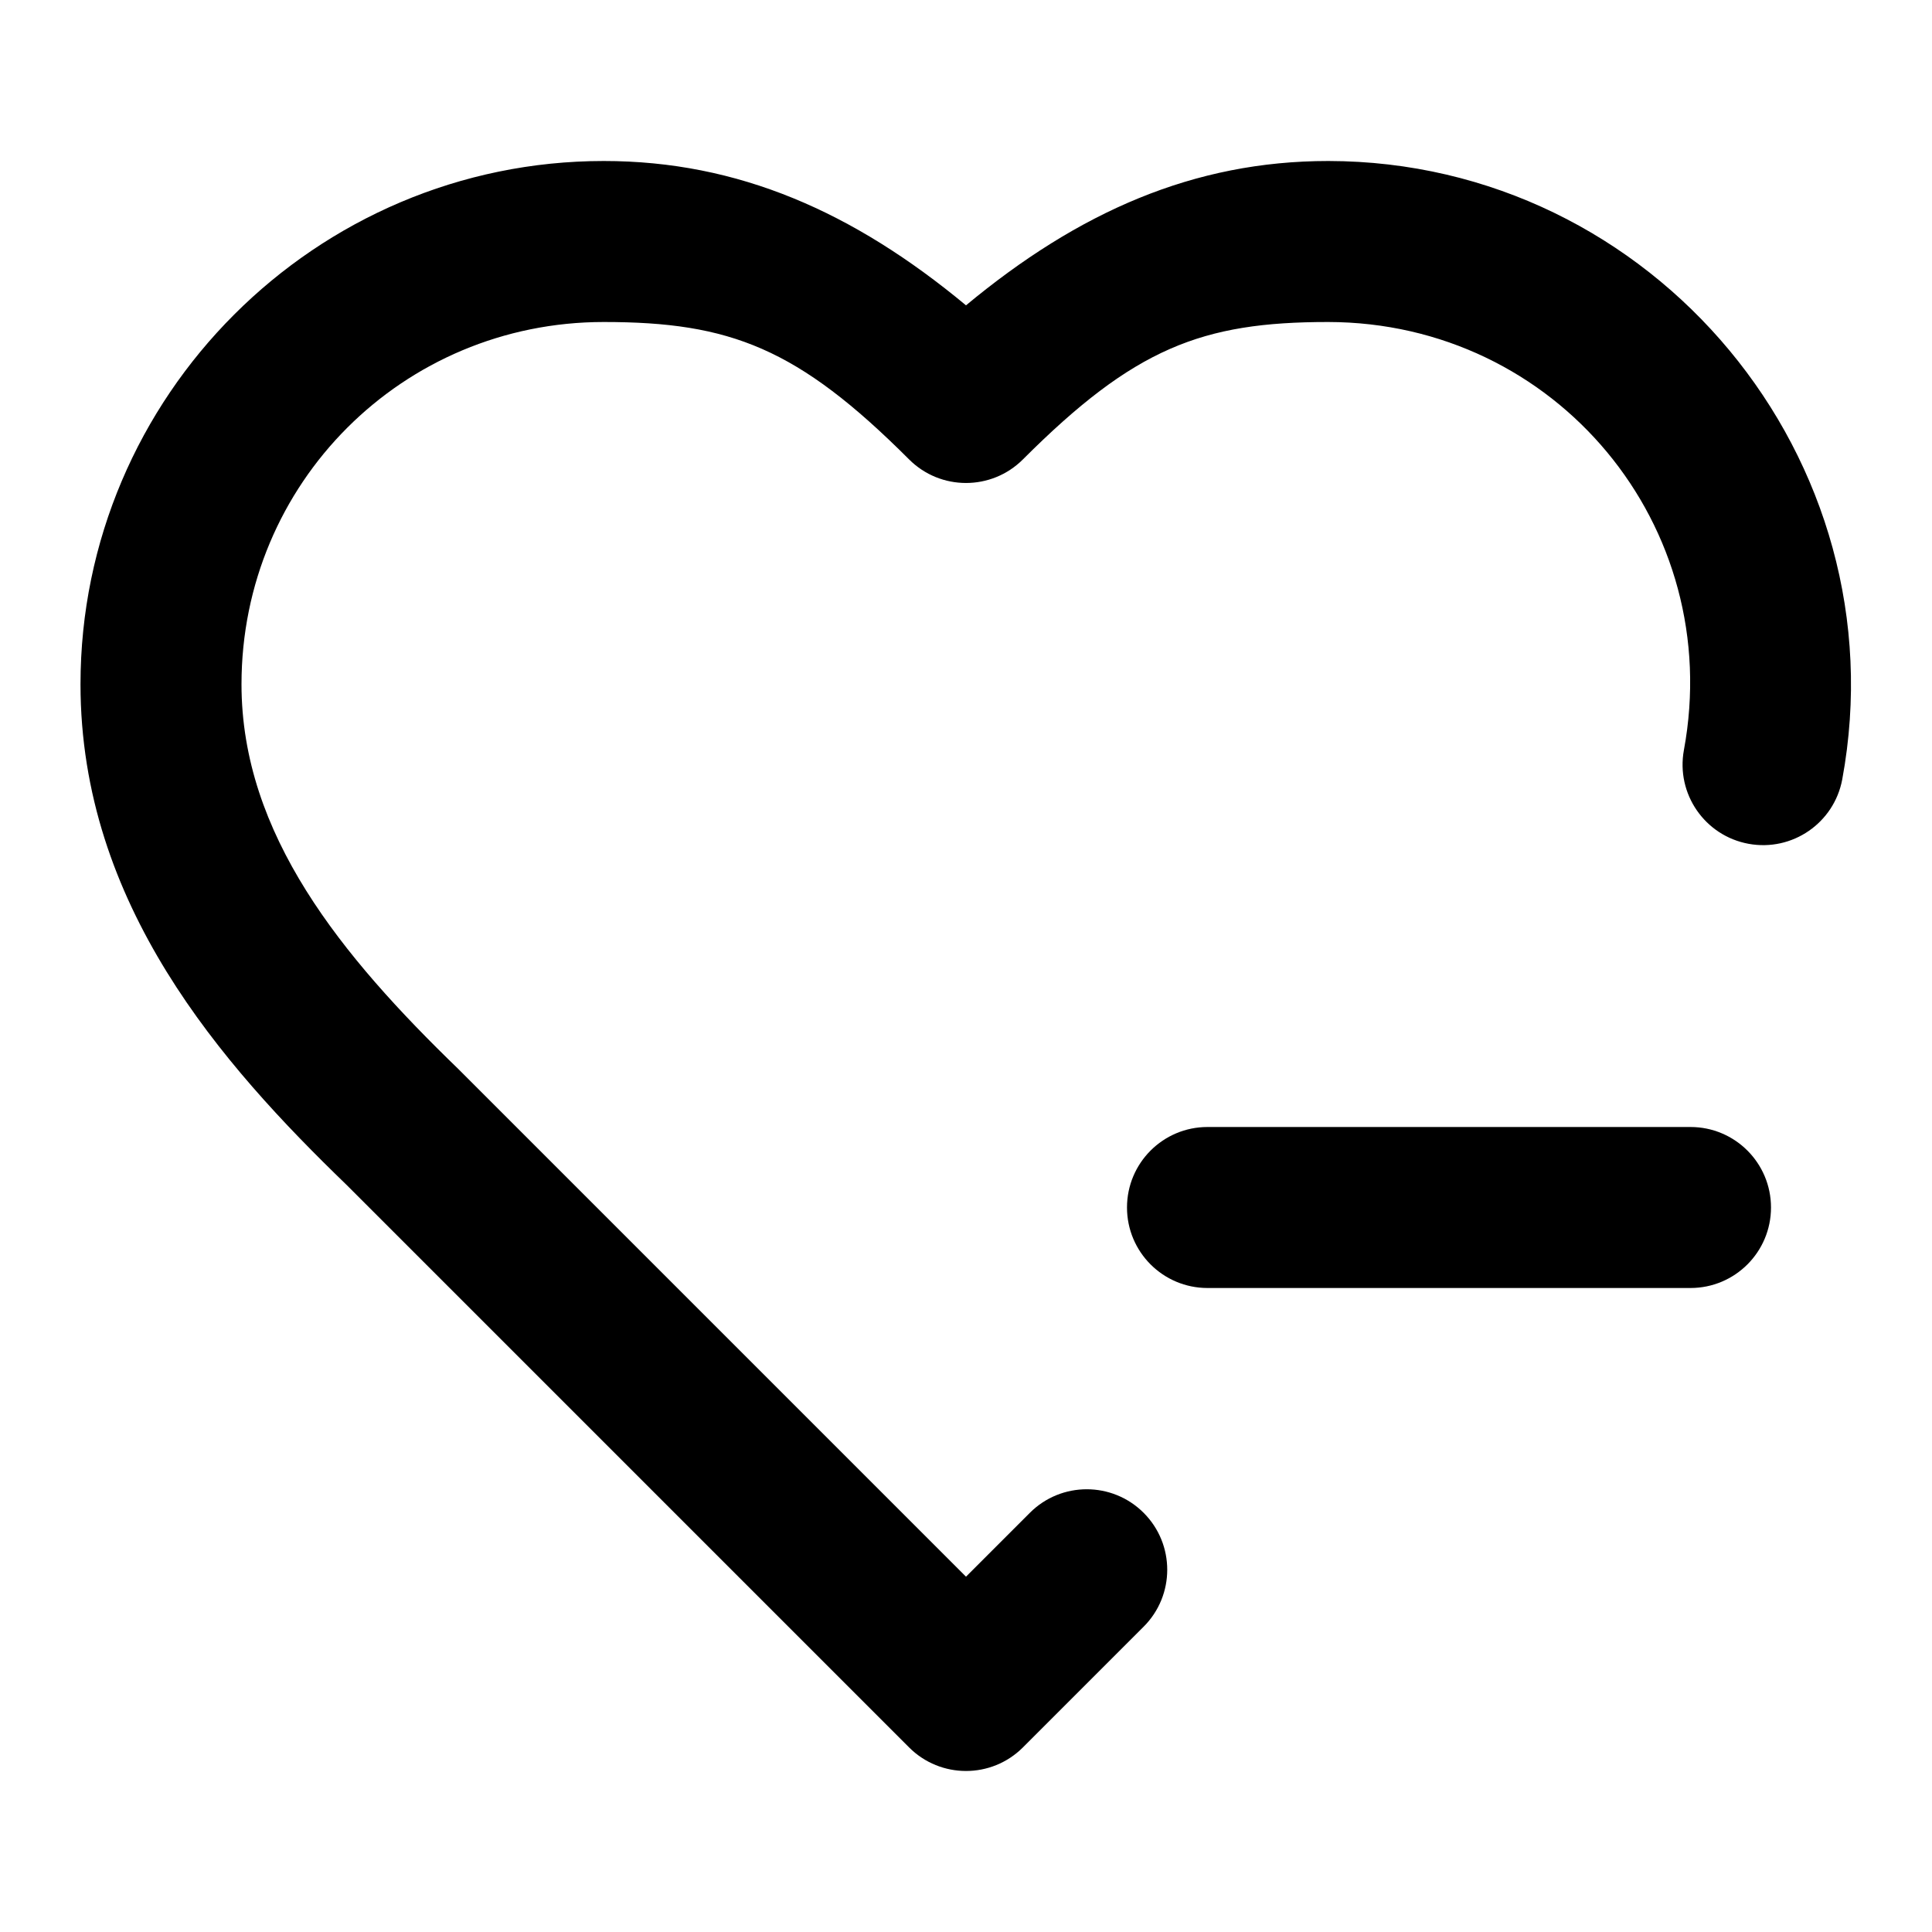
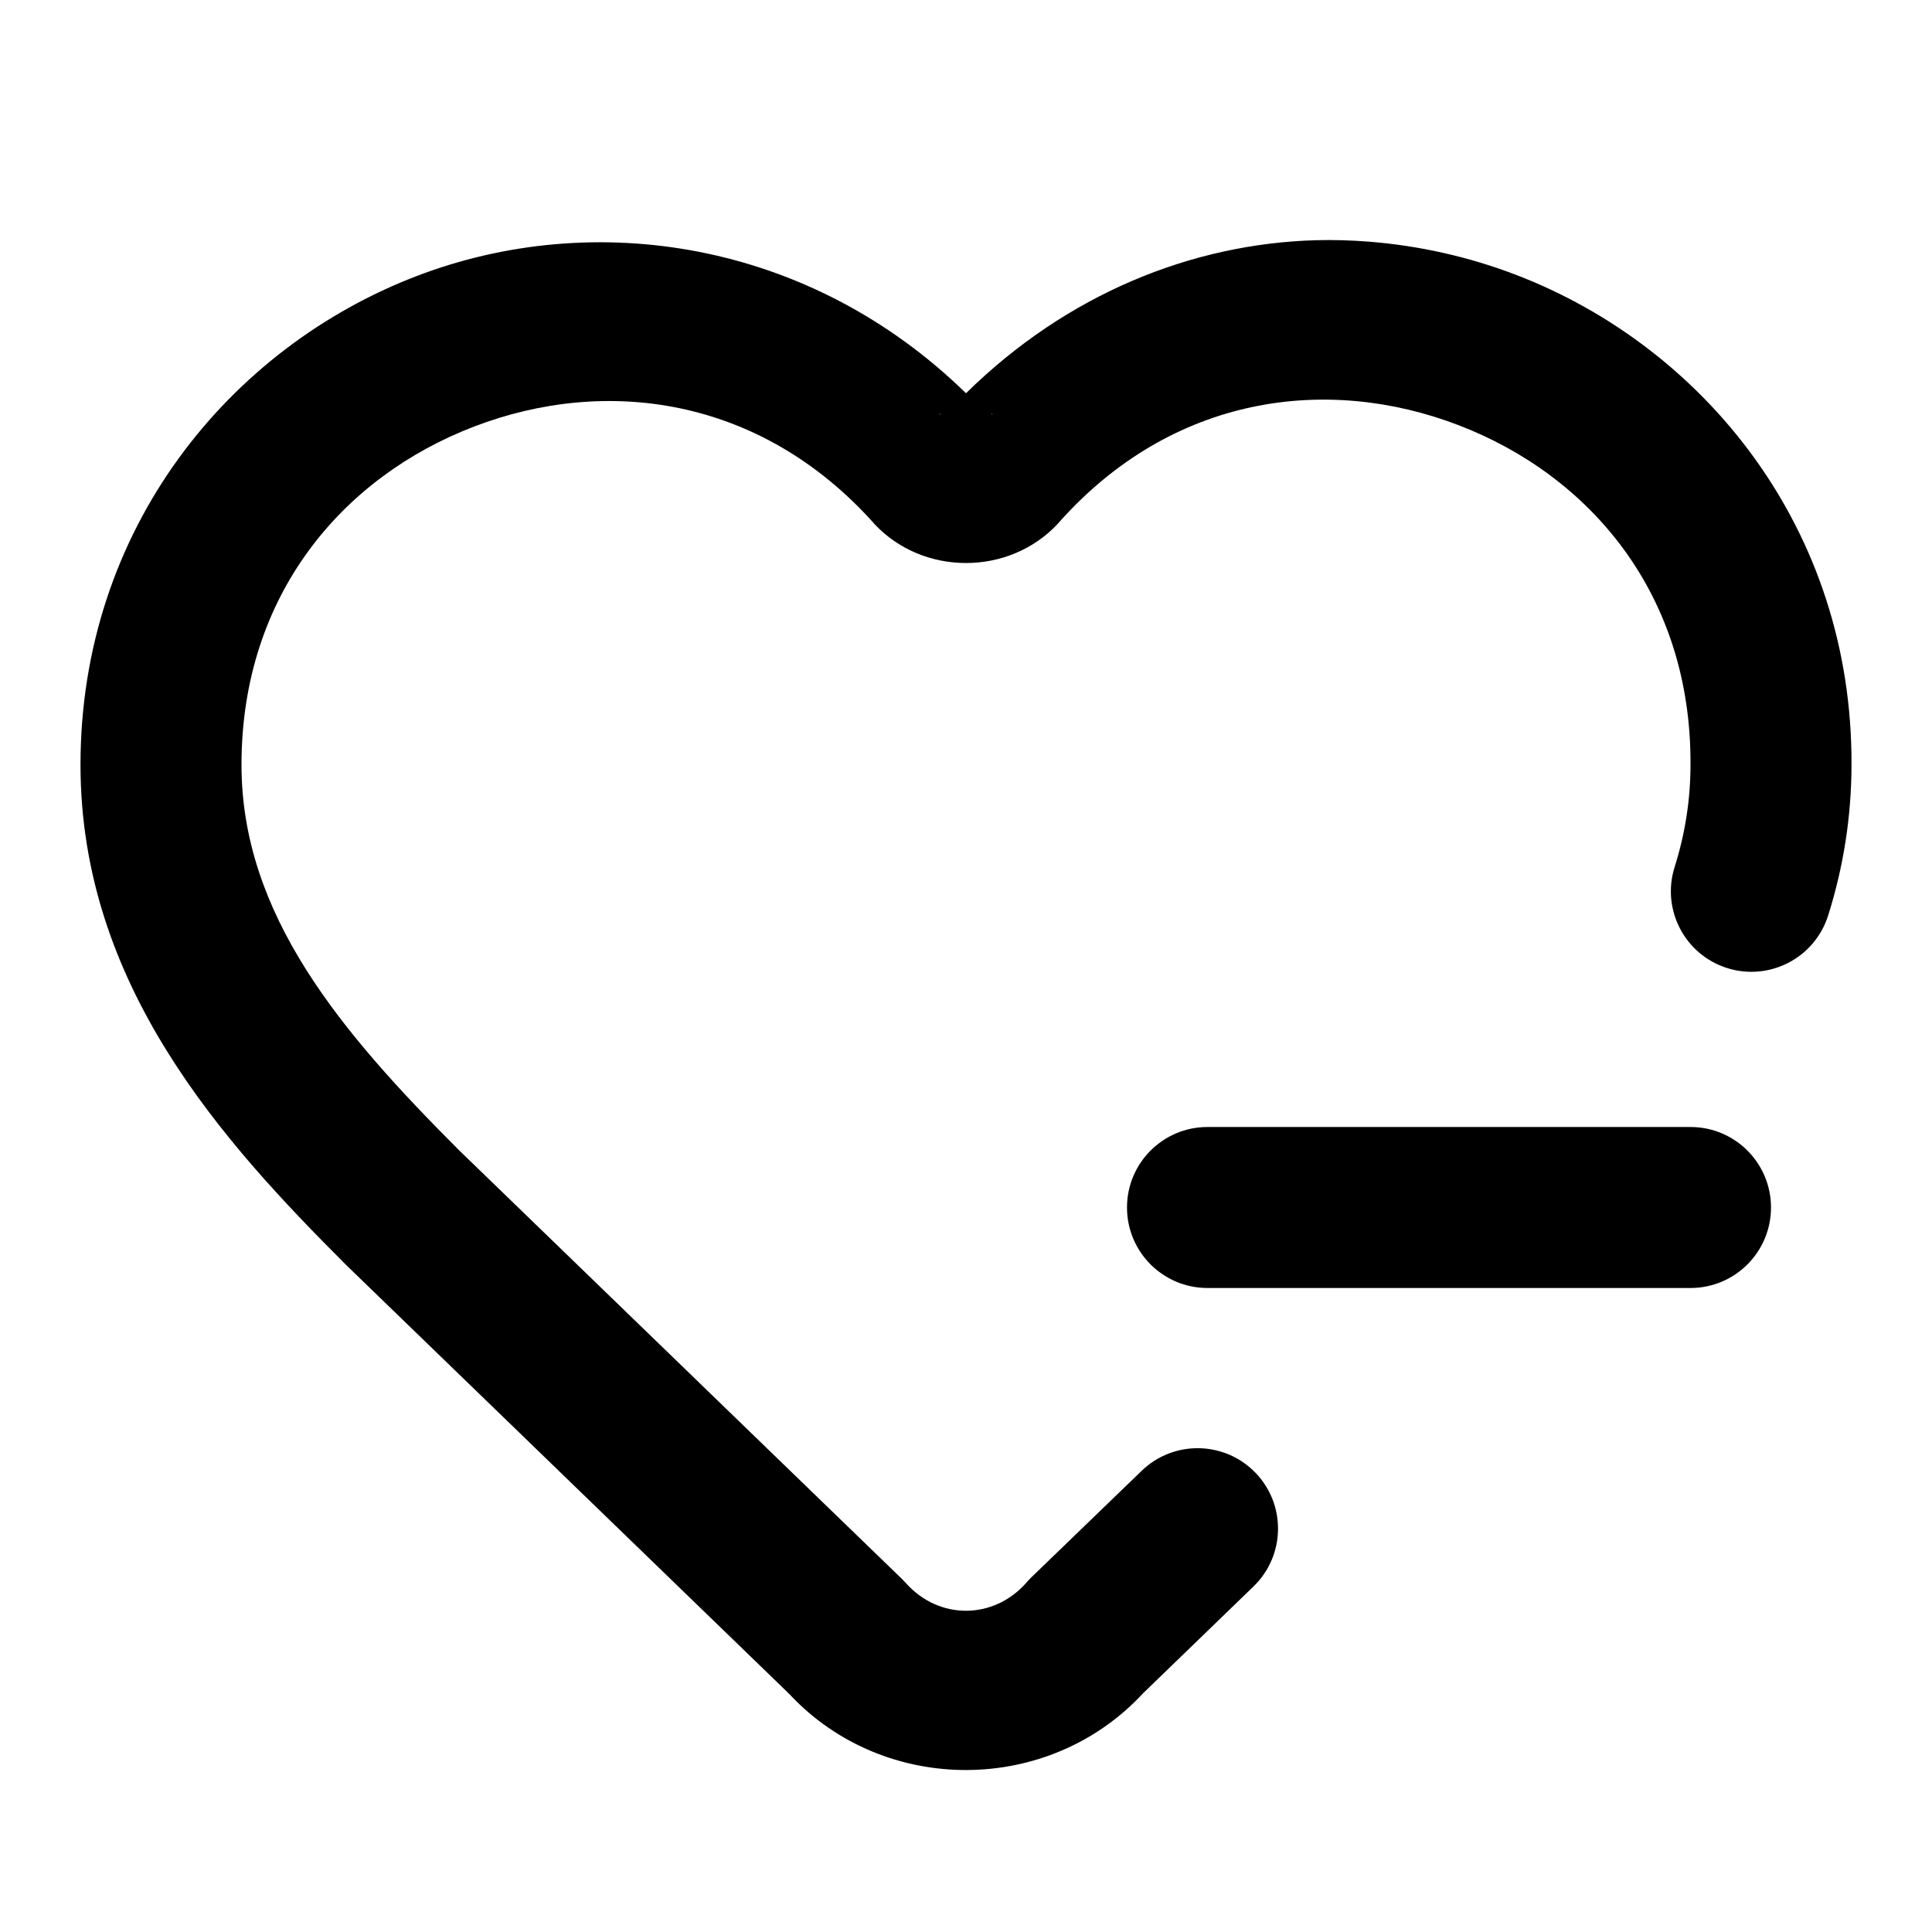
<svg xmlns="http://www.w3.org/2000/svg" width="24" height="24" viewBox="0 0 24 24" fill="currentColor" tags="unlike,unfavorite,remove,damage,ui &amp; ux" categories="medical,account,multimedia,gaming,social">
-   <path d="M 7.5 2 C 3.922 2 1 4.922 1 8.5 C 1 11.235 2.755 13.221 4.305 14.719 L 11.293 21.707 A 1 1 0 0 0 12.707 21.707 L 14.207 20.207 A 1 1 0 0 0 14.207 18.793 A 1 1 0 0 0 12.793 18.793 L 12 19.586 L 5.707 13.293 A 1 1 0 0 0 5.695 13.281 C 4.245 11.879 3 10.365 3 8.5 C 3 6.003 5.003 4 7.5 4 C 9.071 4 9.909 4.323 11.293 5.707 A 1 1 0 0 0 12.707 5.707 C 14.09 4.324 14.929 4 16.498 4 C 19.329 4.003 21.433 6.534 20.918 9.318 A 1 1 0 0 0 21.721 10.482 A 1 1 0 0 0 22.885 9.682 C 23.619 5.709 20.542 2.005 16.502 2 A 1 1 0 0 0 16.5 2 C 14.829 2 13.397 2.633 12 3.793 C 10.603 2.633 9.171 2 7.5 2 z M 15 14 A 1 1 0 0 0 14 15 A 1 1 0 0 0 15 16 L 21 16 A 1 1 0 0 0 22 15 A 1 1 0 0 0 21 14 L 15 14 z " />
+   <path d="M 16.346 2.984 C 14.802 3.028 13.251 3.654 12 4.885 C 10.055 2.986 7.377 2.585 5.174 3.43 C 2.851 4.32 1 6.567 1 9.5 C 1 12.235 2.762 14.176 4.293 15.707 A 1 1 0 0 0 4.305 15.719 L 9.781 21.02 C 9.783 21.022 9.785 21.025 9.787 21.027 L 9.812 21.051 C 10.993 22.309 13.034 22.298 14.203 21.031 L 14.225 21.01 L 15.57 19.709 A 1 1 0 0 0 15.596 18.295 A 1 1 0 0 0 14.182 18.271 L 12.812 19.594 A 1 1 0 0 0 12.754 19.656 C 12.347 20.123 11.666 20.128 11.254 19.666 A 1 1 0 0 0 11.203 19.613 L 5.707 14.293 L 5.705 14.291 L 5.695 14.281 C 4.232 12.817 3 11.36 3 9.5 C 3 7.39 4.258 5.924 5.889 5.299 C 7.519 4.674 9.437 4.923 10.848 6.492 A 1 1 0 0 0 10.861 6.508 C 11.468 7.156 12.532 7.156 13.139 6.508 A 1 1 0 0 0 13.156 6.488 C 14.564 4.907 16.484 4.655 18.117 5.281 C 19.75 5.907 21.01 7.379 21 9.496 A 1 1 0 0 0 21 9.5 C 21 9.931 20.933 10.359 20.803 10.77 A 1 1 0 0 0 21.453 12.025 A 1 1 0 0 0 22.709 11.375 C 22.901 10.77 22.999 10.139 23 9.504 L 23 9.502 C 23.013 6.561 21.159 4.306 18.832 3.414 C 18.25 3.191 17.634 3.052 17.006 3.002 C 16.787 2.985 16.566 2.978 16.346 2.984 z M 11.678 5.141 L 11.68 5.141 L 11.682 5.141 L 11.684 5.141 L 11.684 5.143 C 11.679 5.147 11.673 5.15 11.668 5.154 L 11.678 5.141 z M 12.316 5.141 L 12.318 5.141 L 12.32 5.141 L 12.322 5.141 L 12.33 5.152 C 12.327 5.15 12.32 5.145 12.316 5.143 L 12.316 5.141 z M 15 14 A 1 1 0 0 0 14 15 A 1 1 0 0 0 15 16 L 21 16 A 1 1 0 0 0 22 15 A 1 1 0 0 0 21 14 L 15 14 z " />
</svg>
